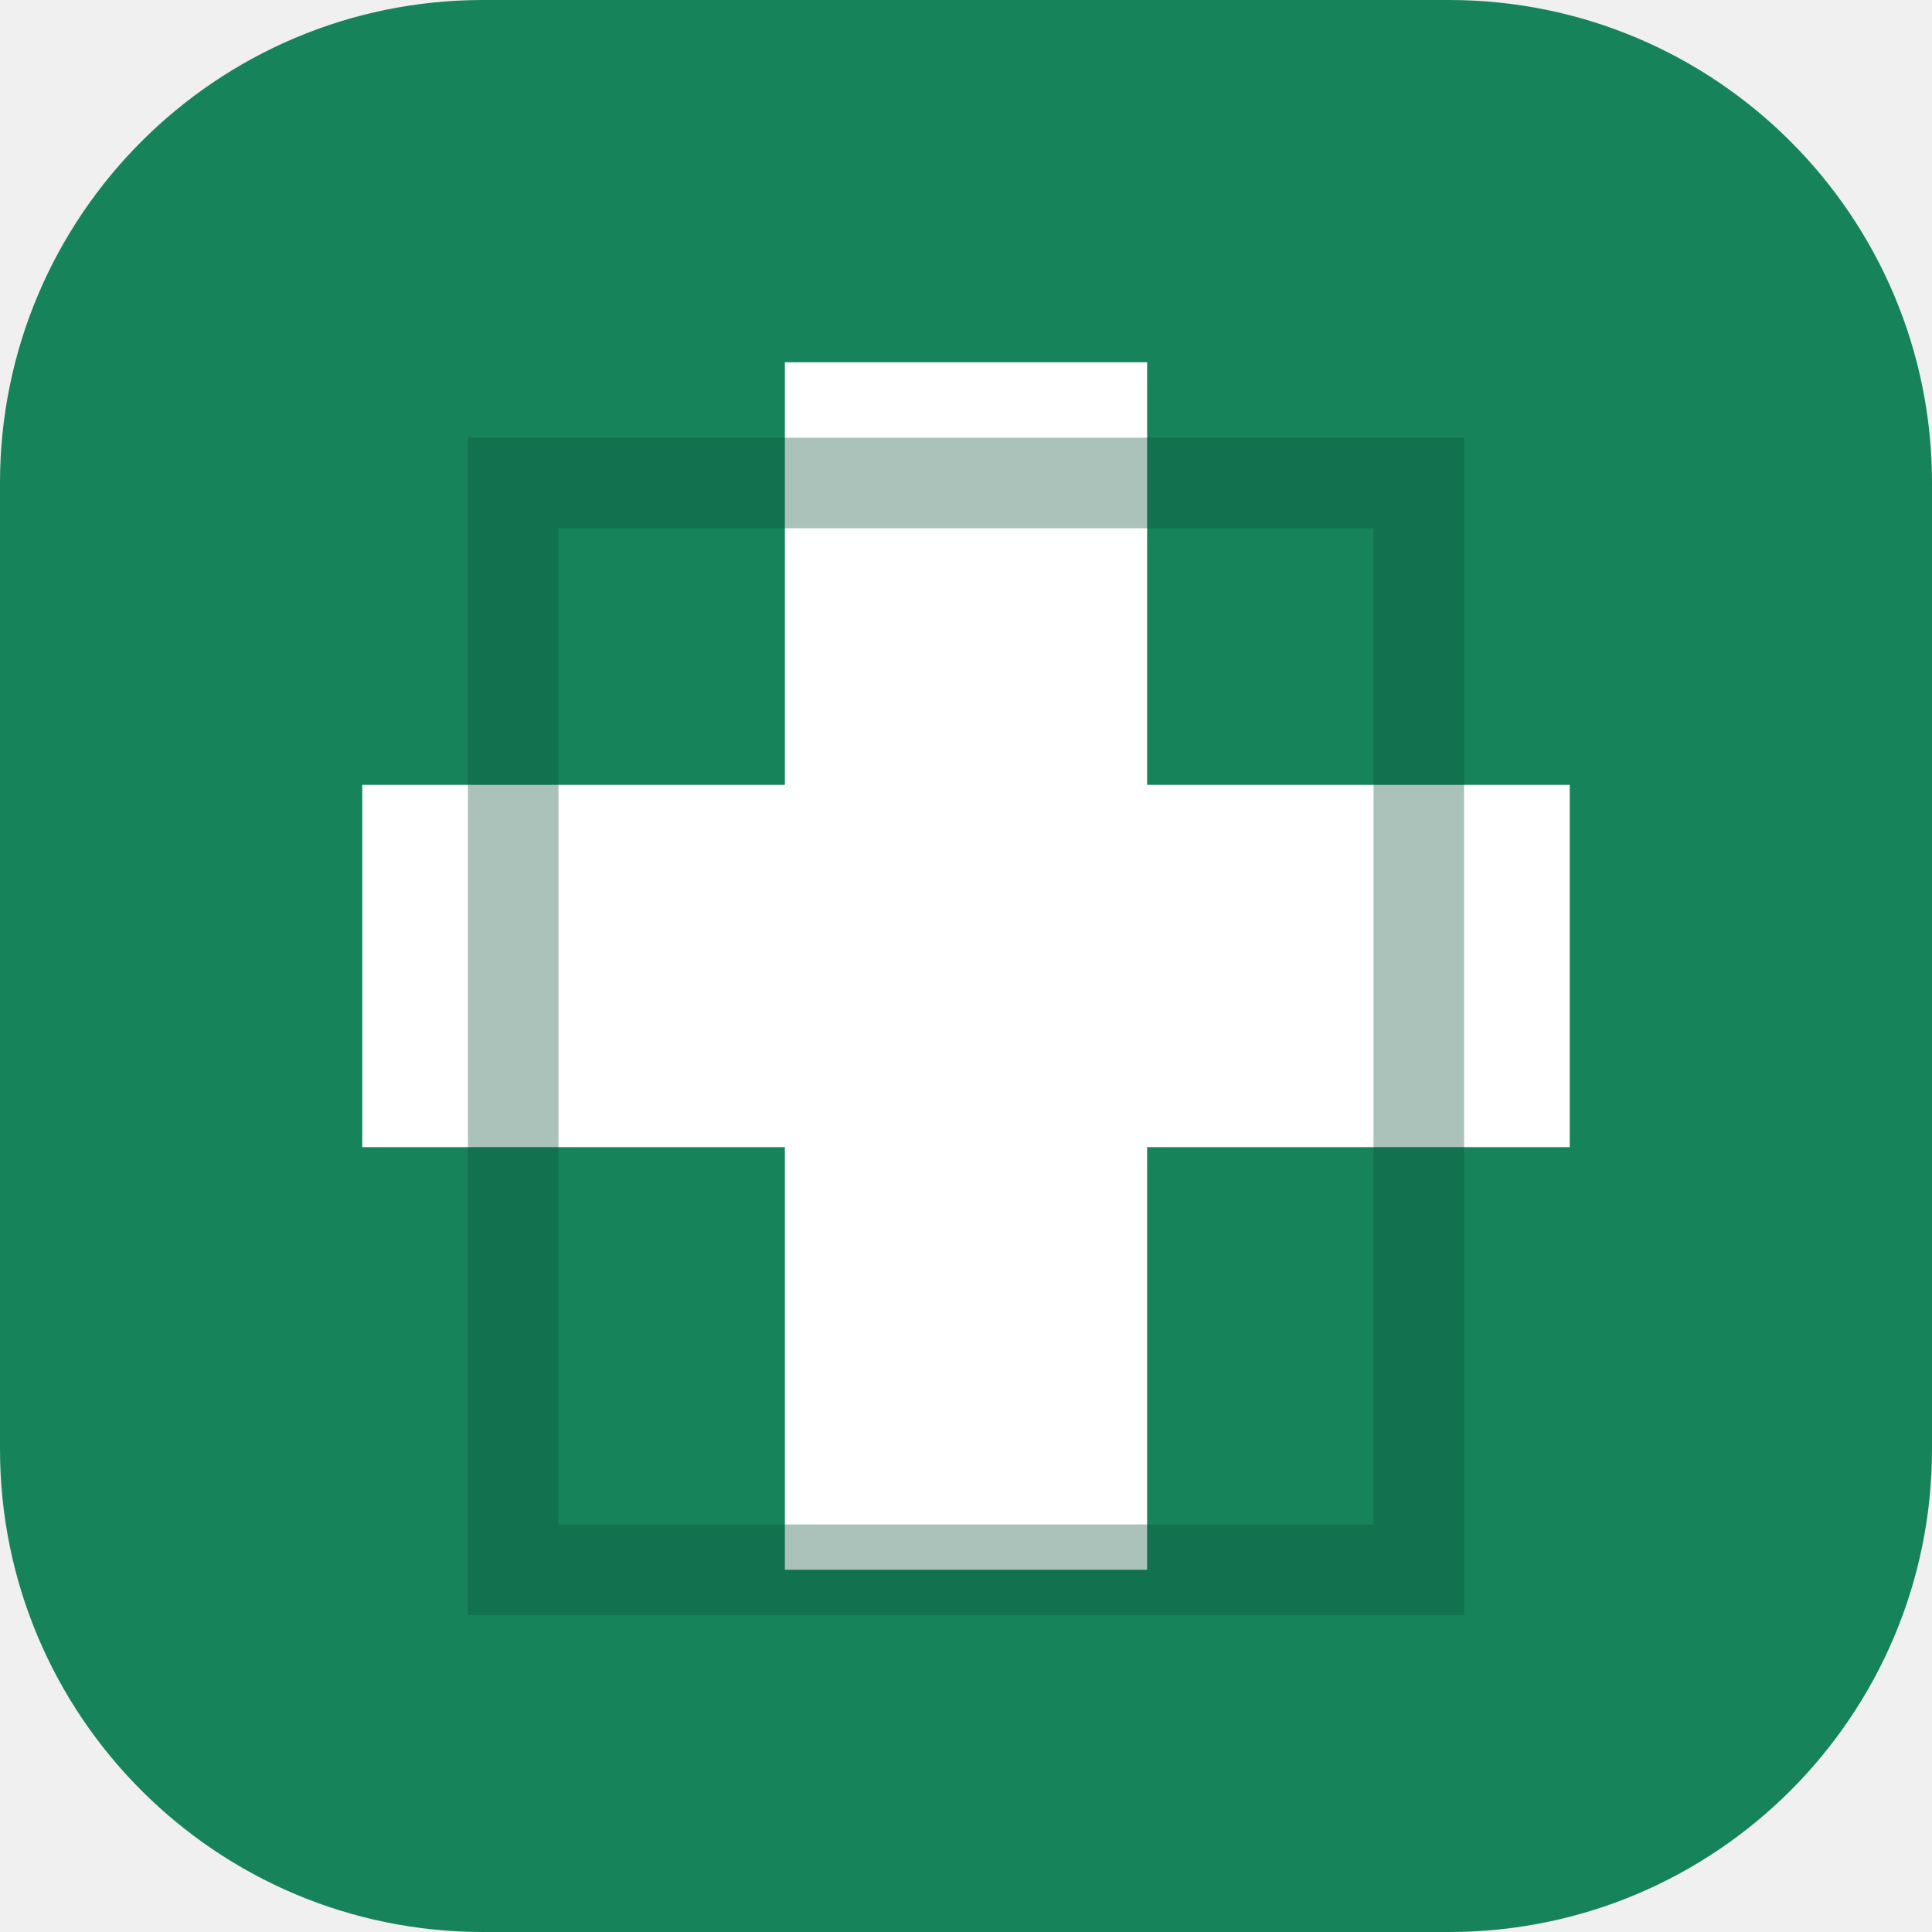
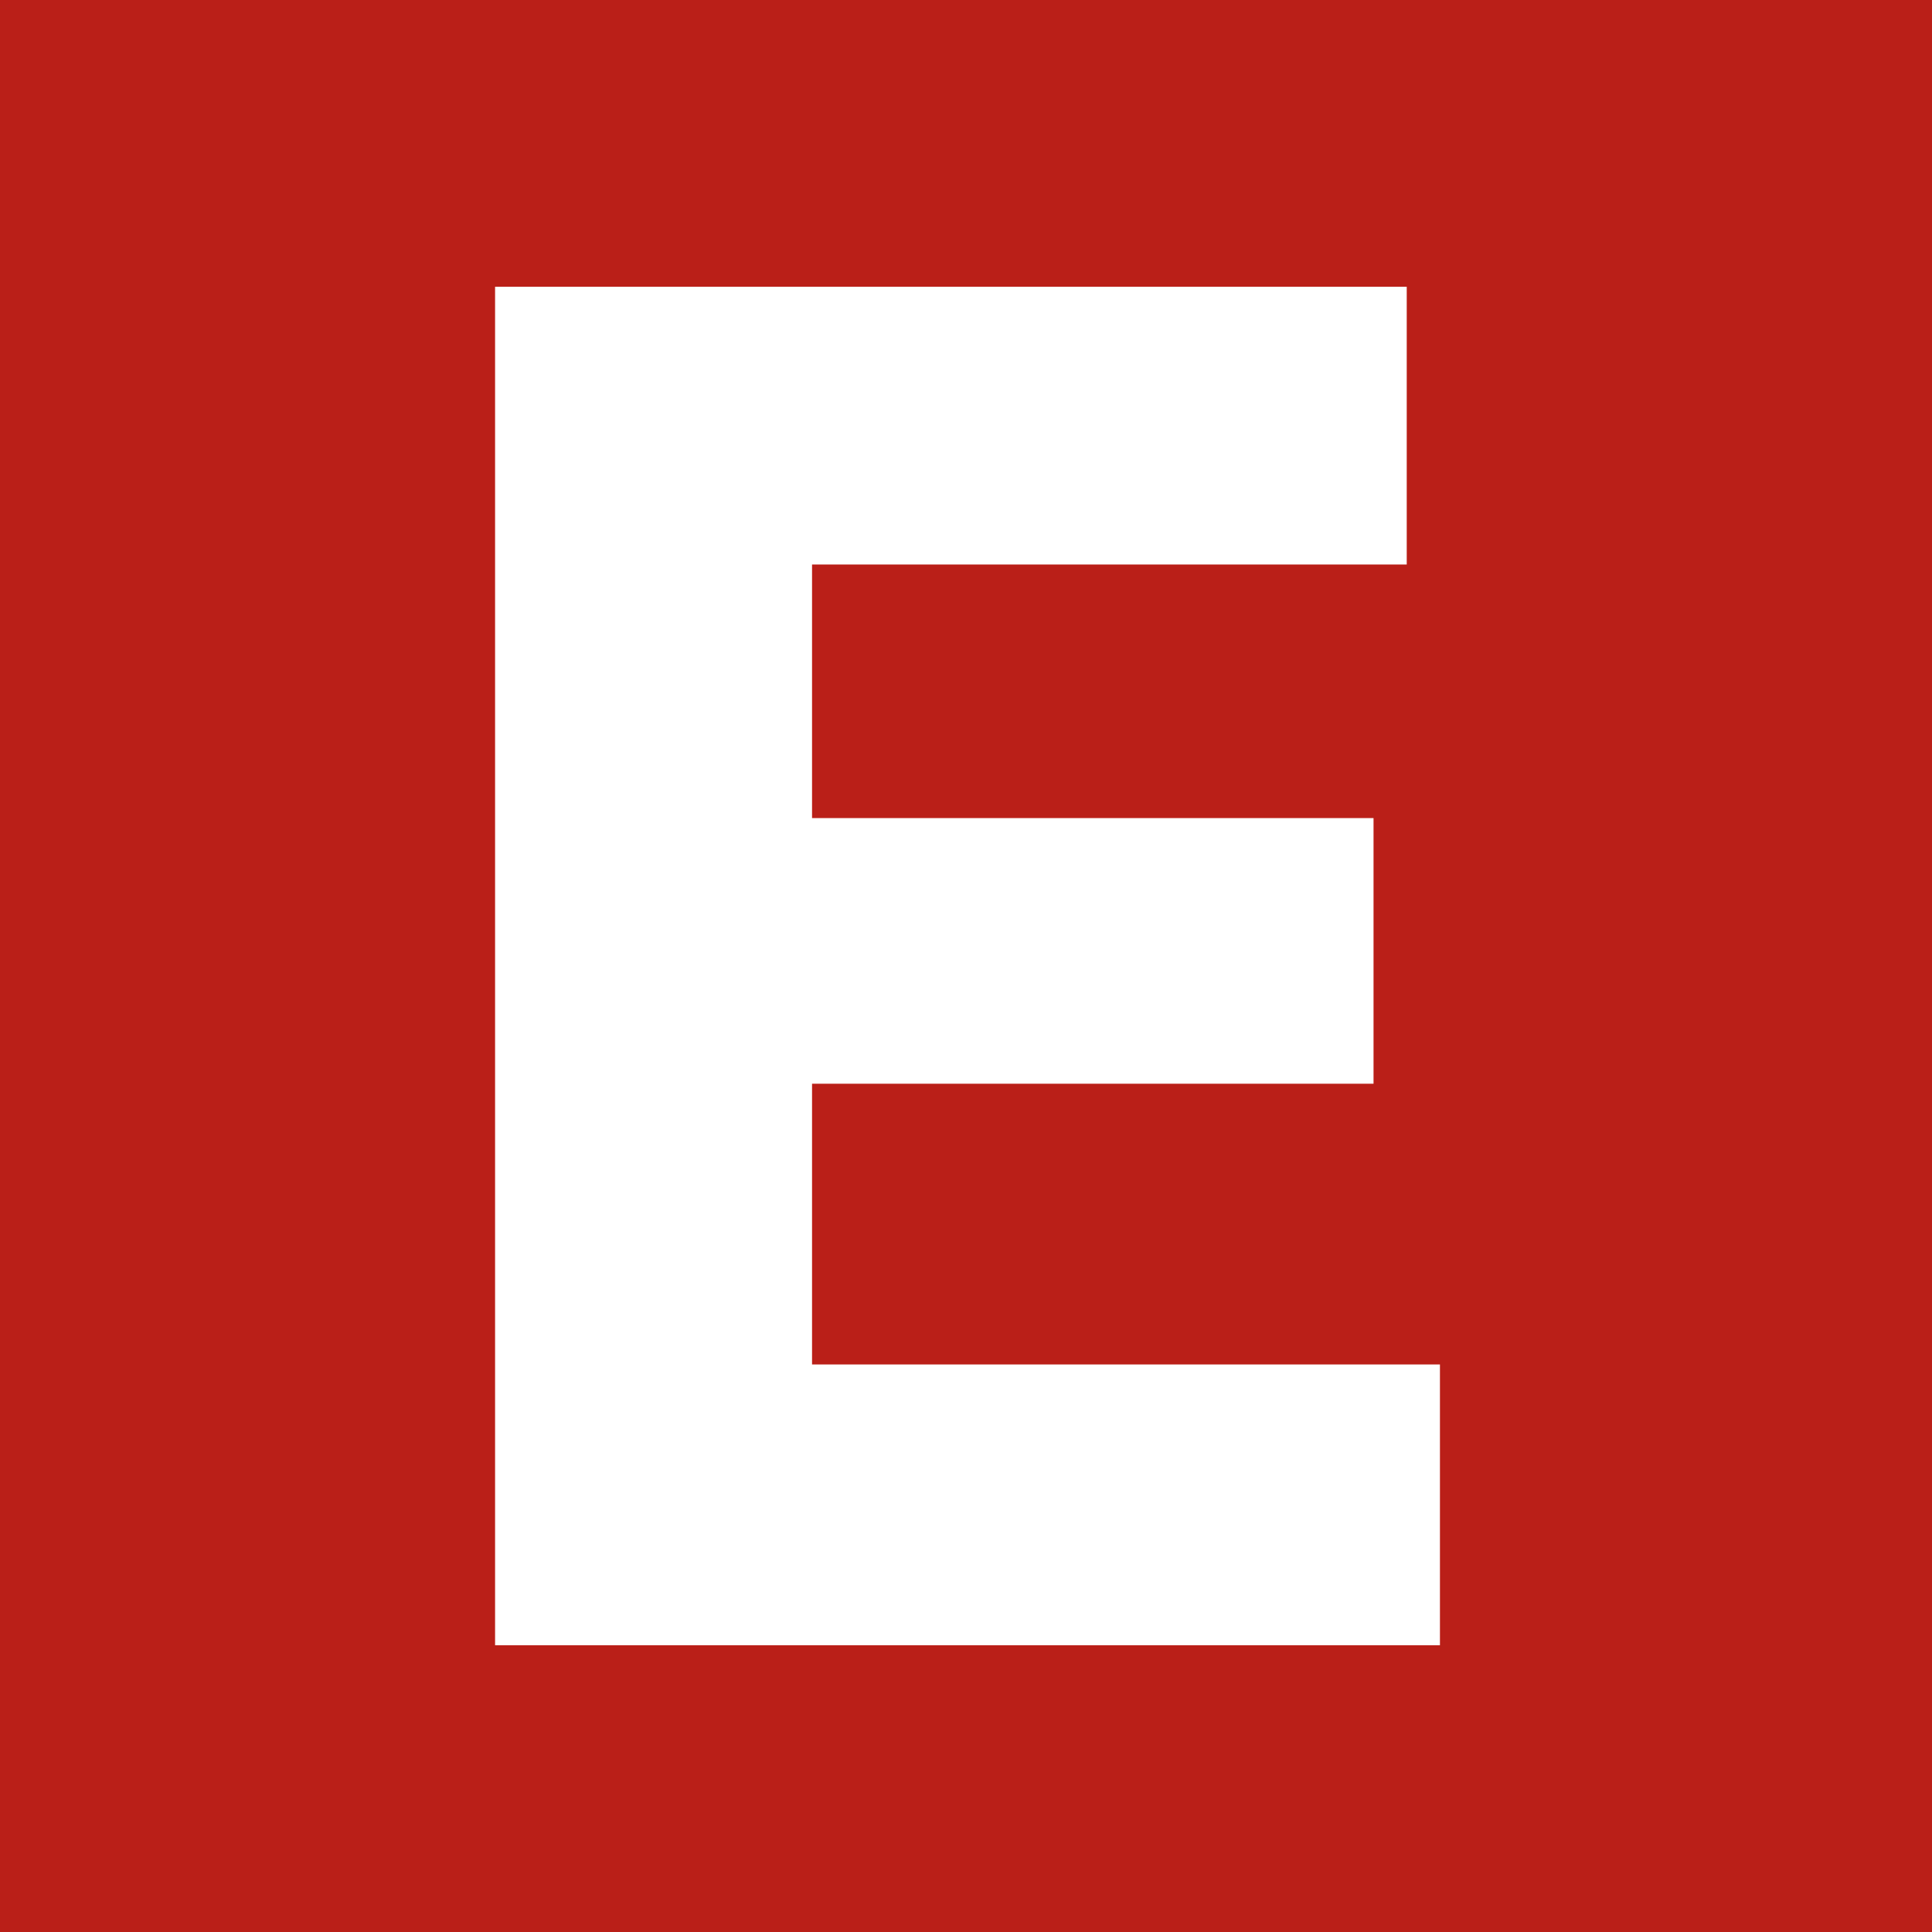
- <svg xmlns="http://www.w3.org/2000/svg" viewBox="0 0 64 64" role="img" aria-label="Pharmacy">
-   <rect width="64" height="64" rx="16" fill="#16835b" />
-   <path fill="#fff" d="M26 12h12v14h14v12H38v14H26V38H12V26h14z" />
-   <path fill="none" stroke="#0b5138" stroke-width="3" d="M17 16h30v36H17z" opacity=".35" />
+ <svg xmlns="http://www.w3.org/2000/svg" version="1.1" id="katman_1" x="0px" y="0px" viewBox="0 0 64 64" style="enable-background:new 0 0 64 64;" xml:space="preserve">
+   <style type="text/css">
+ 	.st0{fill:#BA1F18;}
+ 	.st1{fill:#FFFFFF;}
+ </style>
+   <rect class="st0" width="64" height="64" />
+   <path class="st1" d="M45.5,27.1c0,3,0,5.8,0,8.8c-6.2,0-12.4,0-18.6,0c0,3.1,0,6.2,0,9.3c6.9,0,13.9,0,20.8,0c0,3.1,0,6.2,0,9.3  c-10.4,0-20.9,0-31.3,0c0-15,0-30,0-45c10.1,0,20.1,0,30.2,0c0,3.1,0,6.1,0,9.2c-6.6,0-13.1,0-19.7,0c0,2.8,0,5.6,0,8.4  C33,27.1,39.2,27.1,45.5,27.1z" />
</svg>
